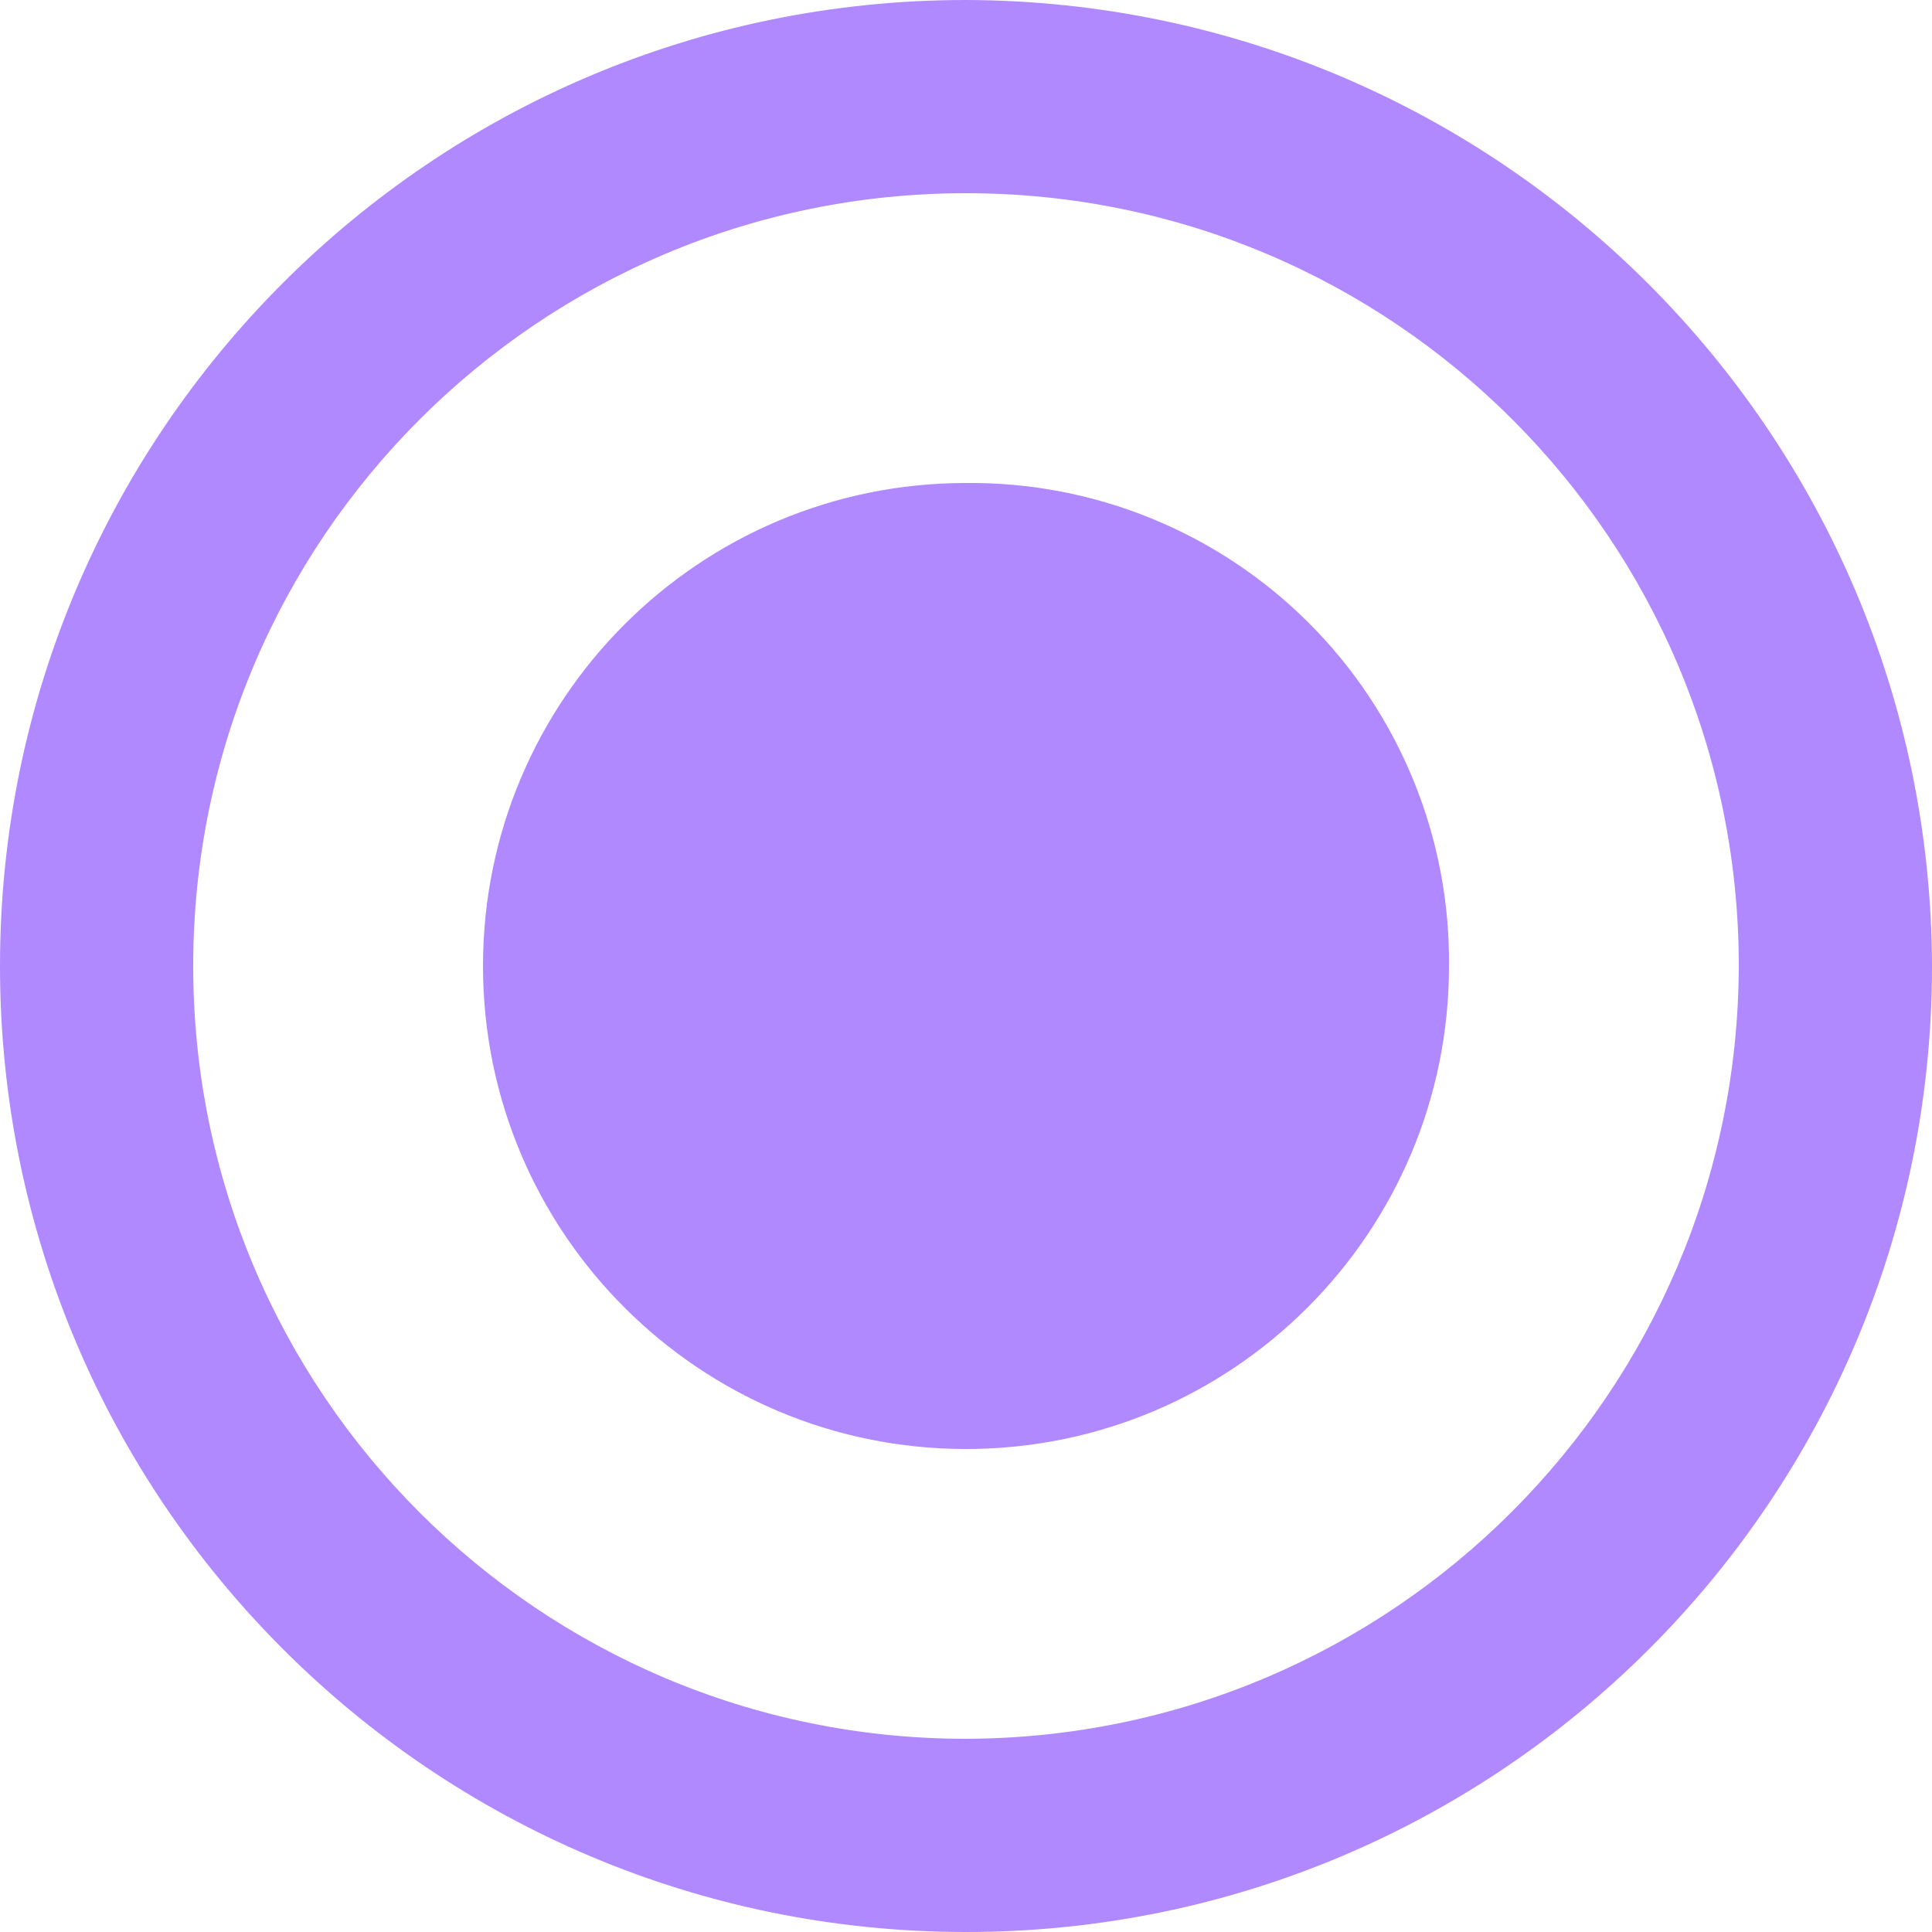
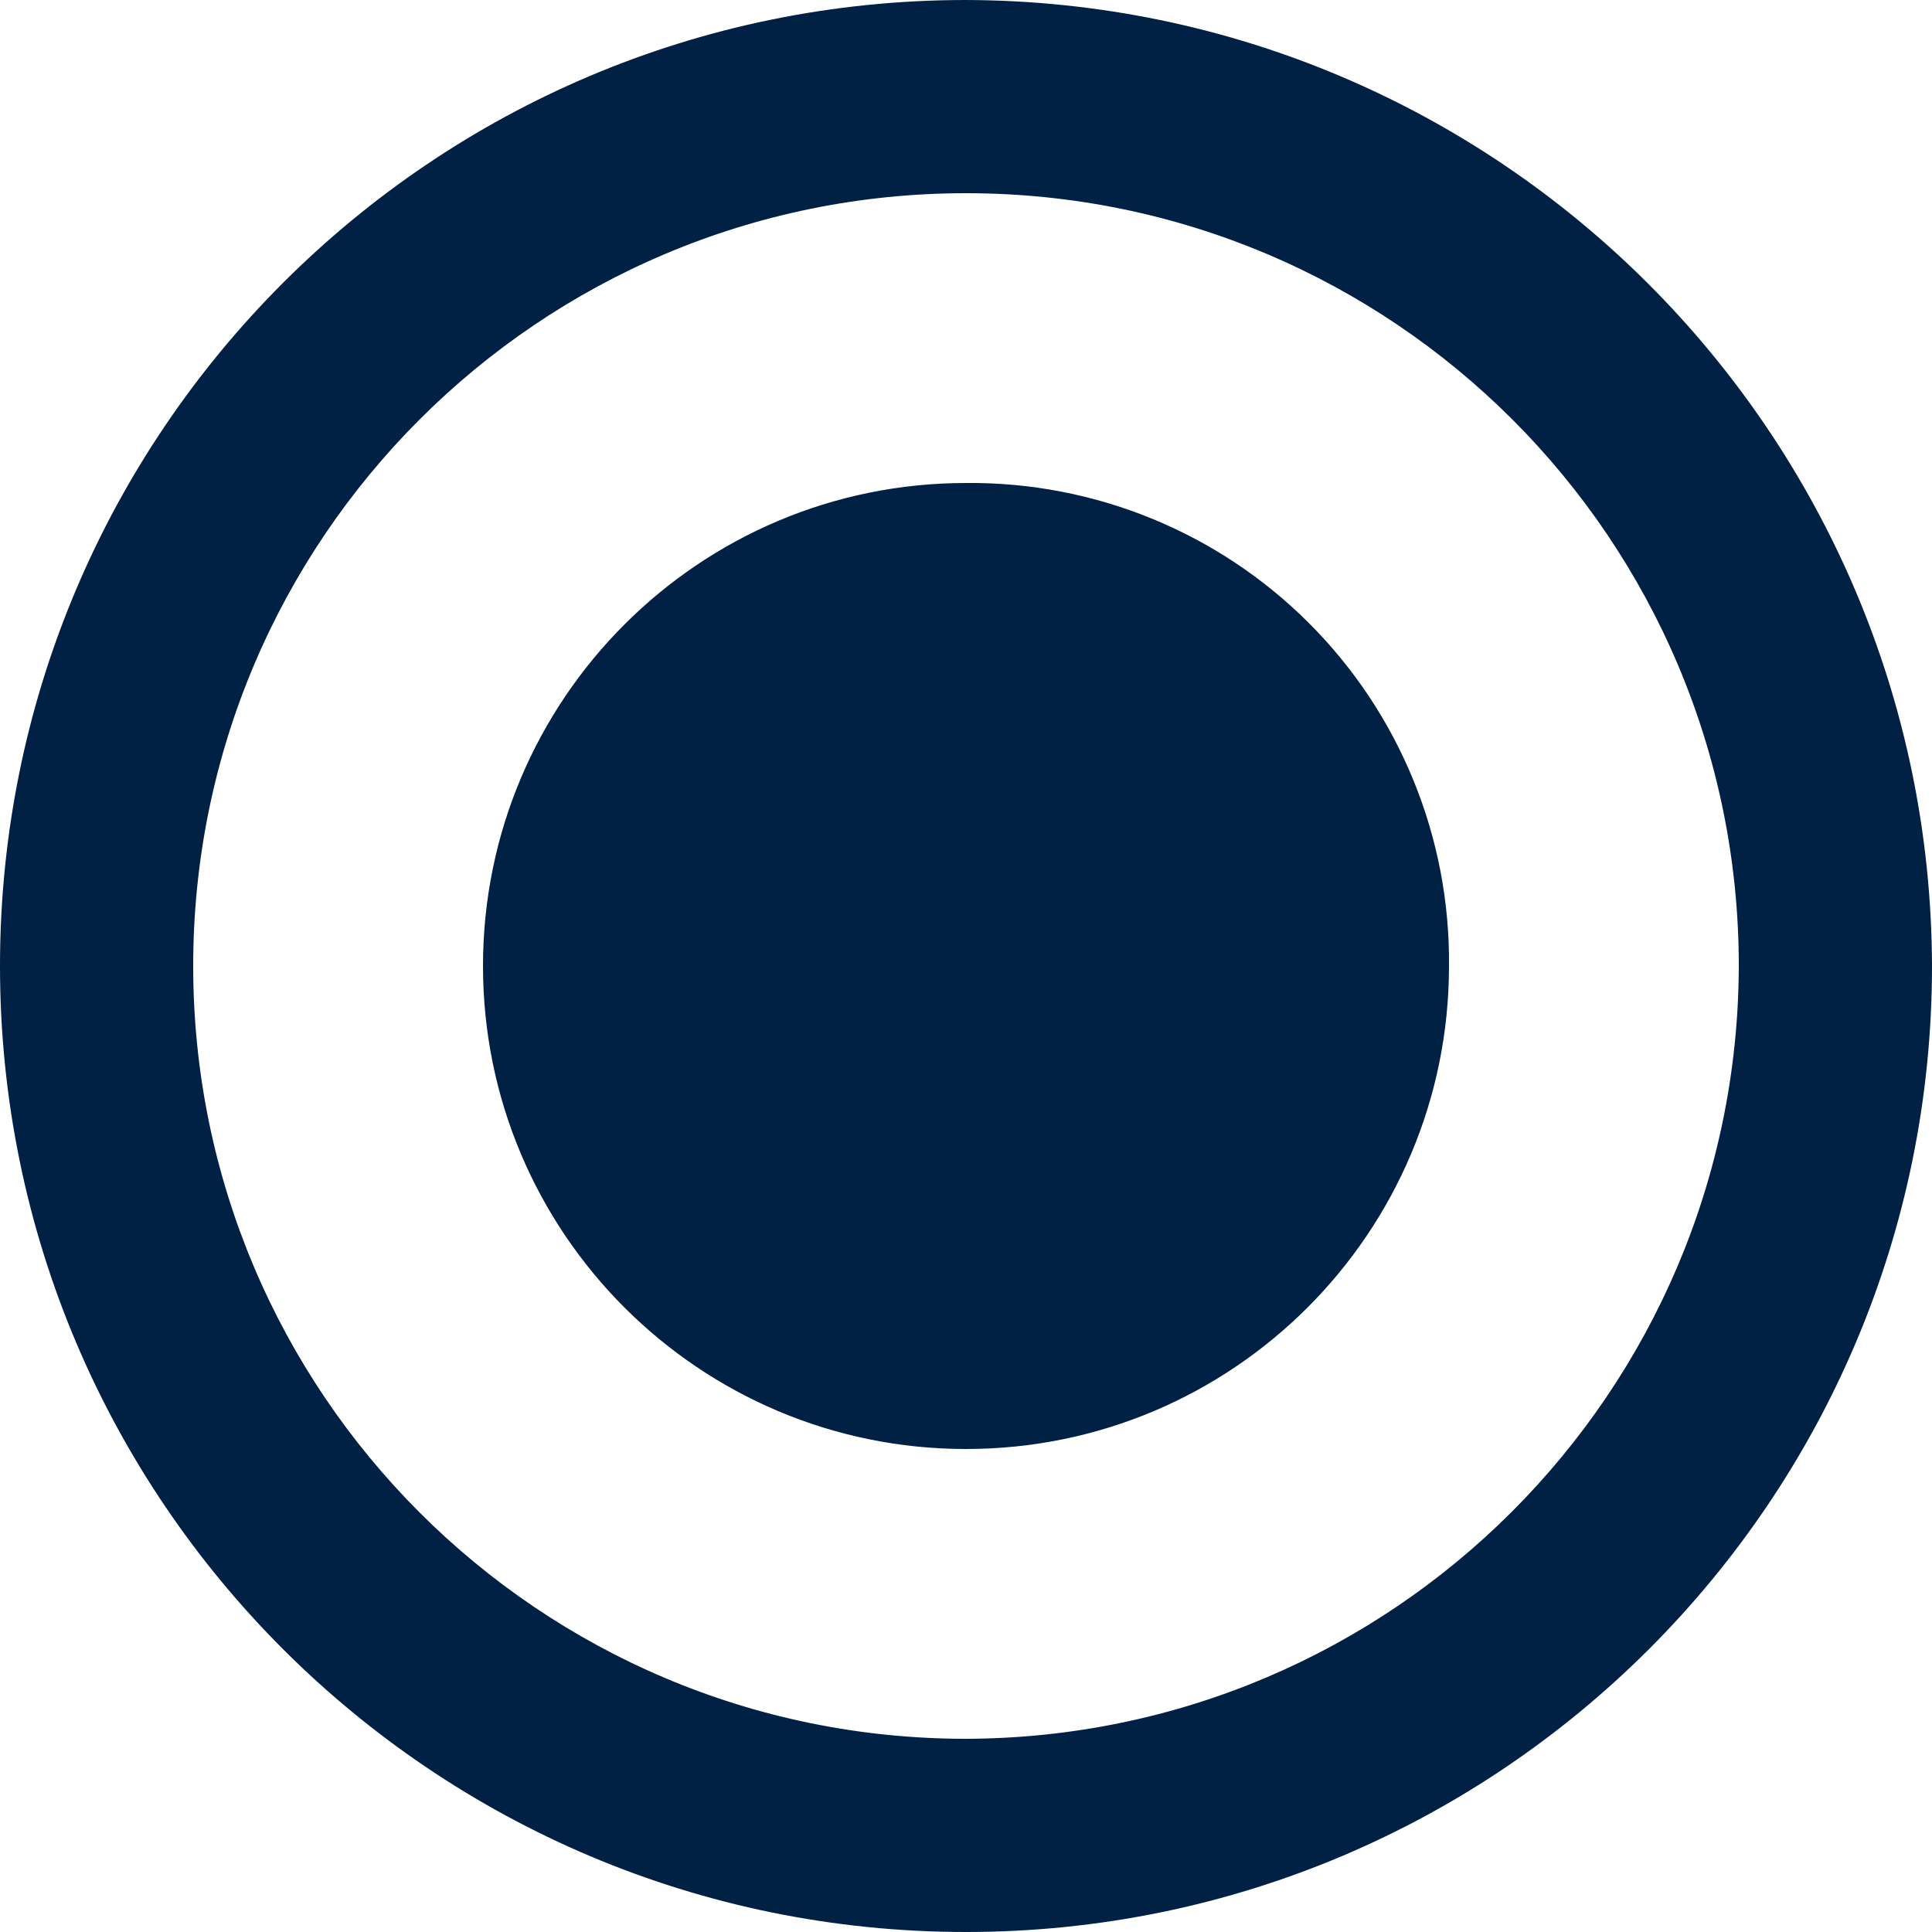
<svg xmlns="http://www.w3.org/2000/svg" width="24" height="24" viewBox="0 0 24 24">
  <defs>
    <style type="text/css">
-             .cls-1{fill:#b088ff;fill-rule:evenodd}
+             .cls-1{fill:#002144;fill-rule:evenodd}
        </style>
  </defs>
  <g id="radiobttom_active" transform="translate(-508 -240)">
    <path id="radio_on" d="M14 8a6 6 0 1 0 6 6 5.942 5.942 0 0 0-6-6zm0-6a12 12 0 1 0 12 12A12.035 12.035 0 0 0 14 2zm0 21.6a9.6 9.6 0 1 1 9.6-9.6 9.628 9.628 0 0 1-9.6 9.6z" class="cls-1" transform="translate(506 238)" />
  </g>
</svg>
